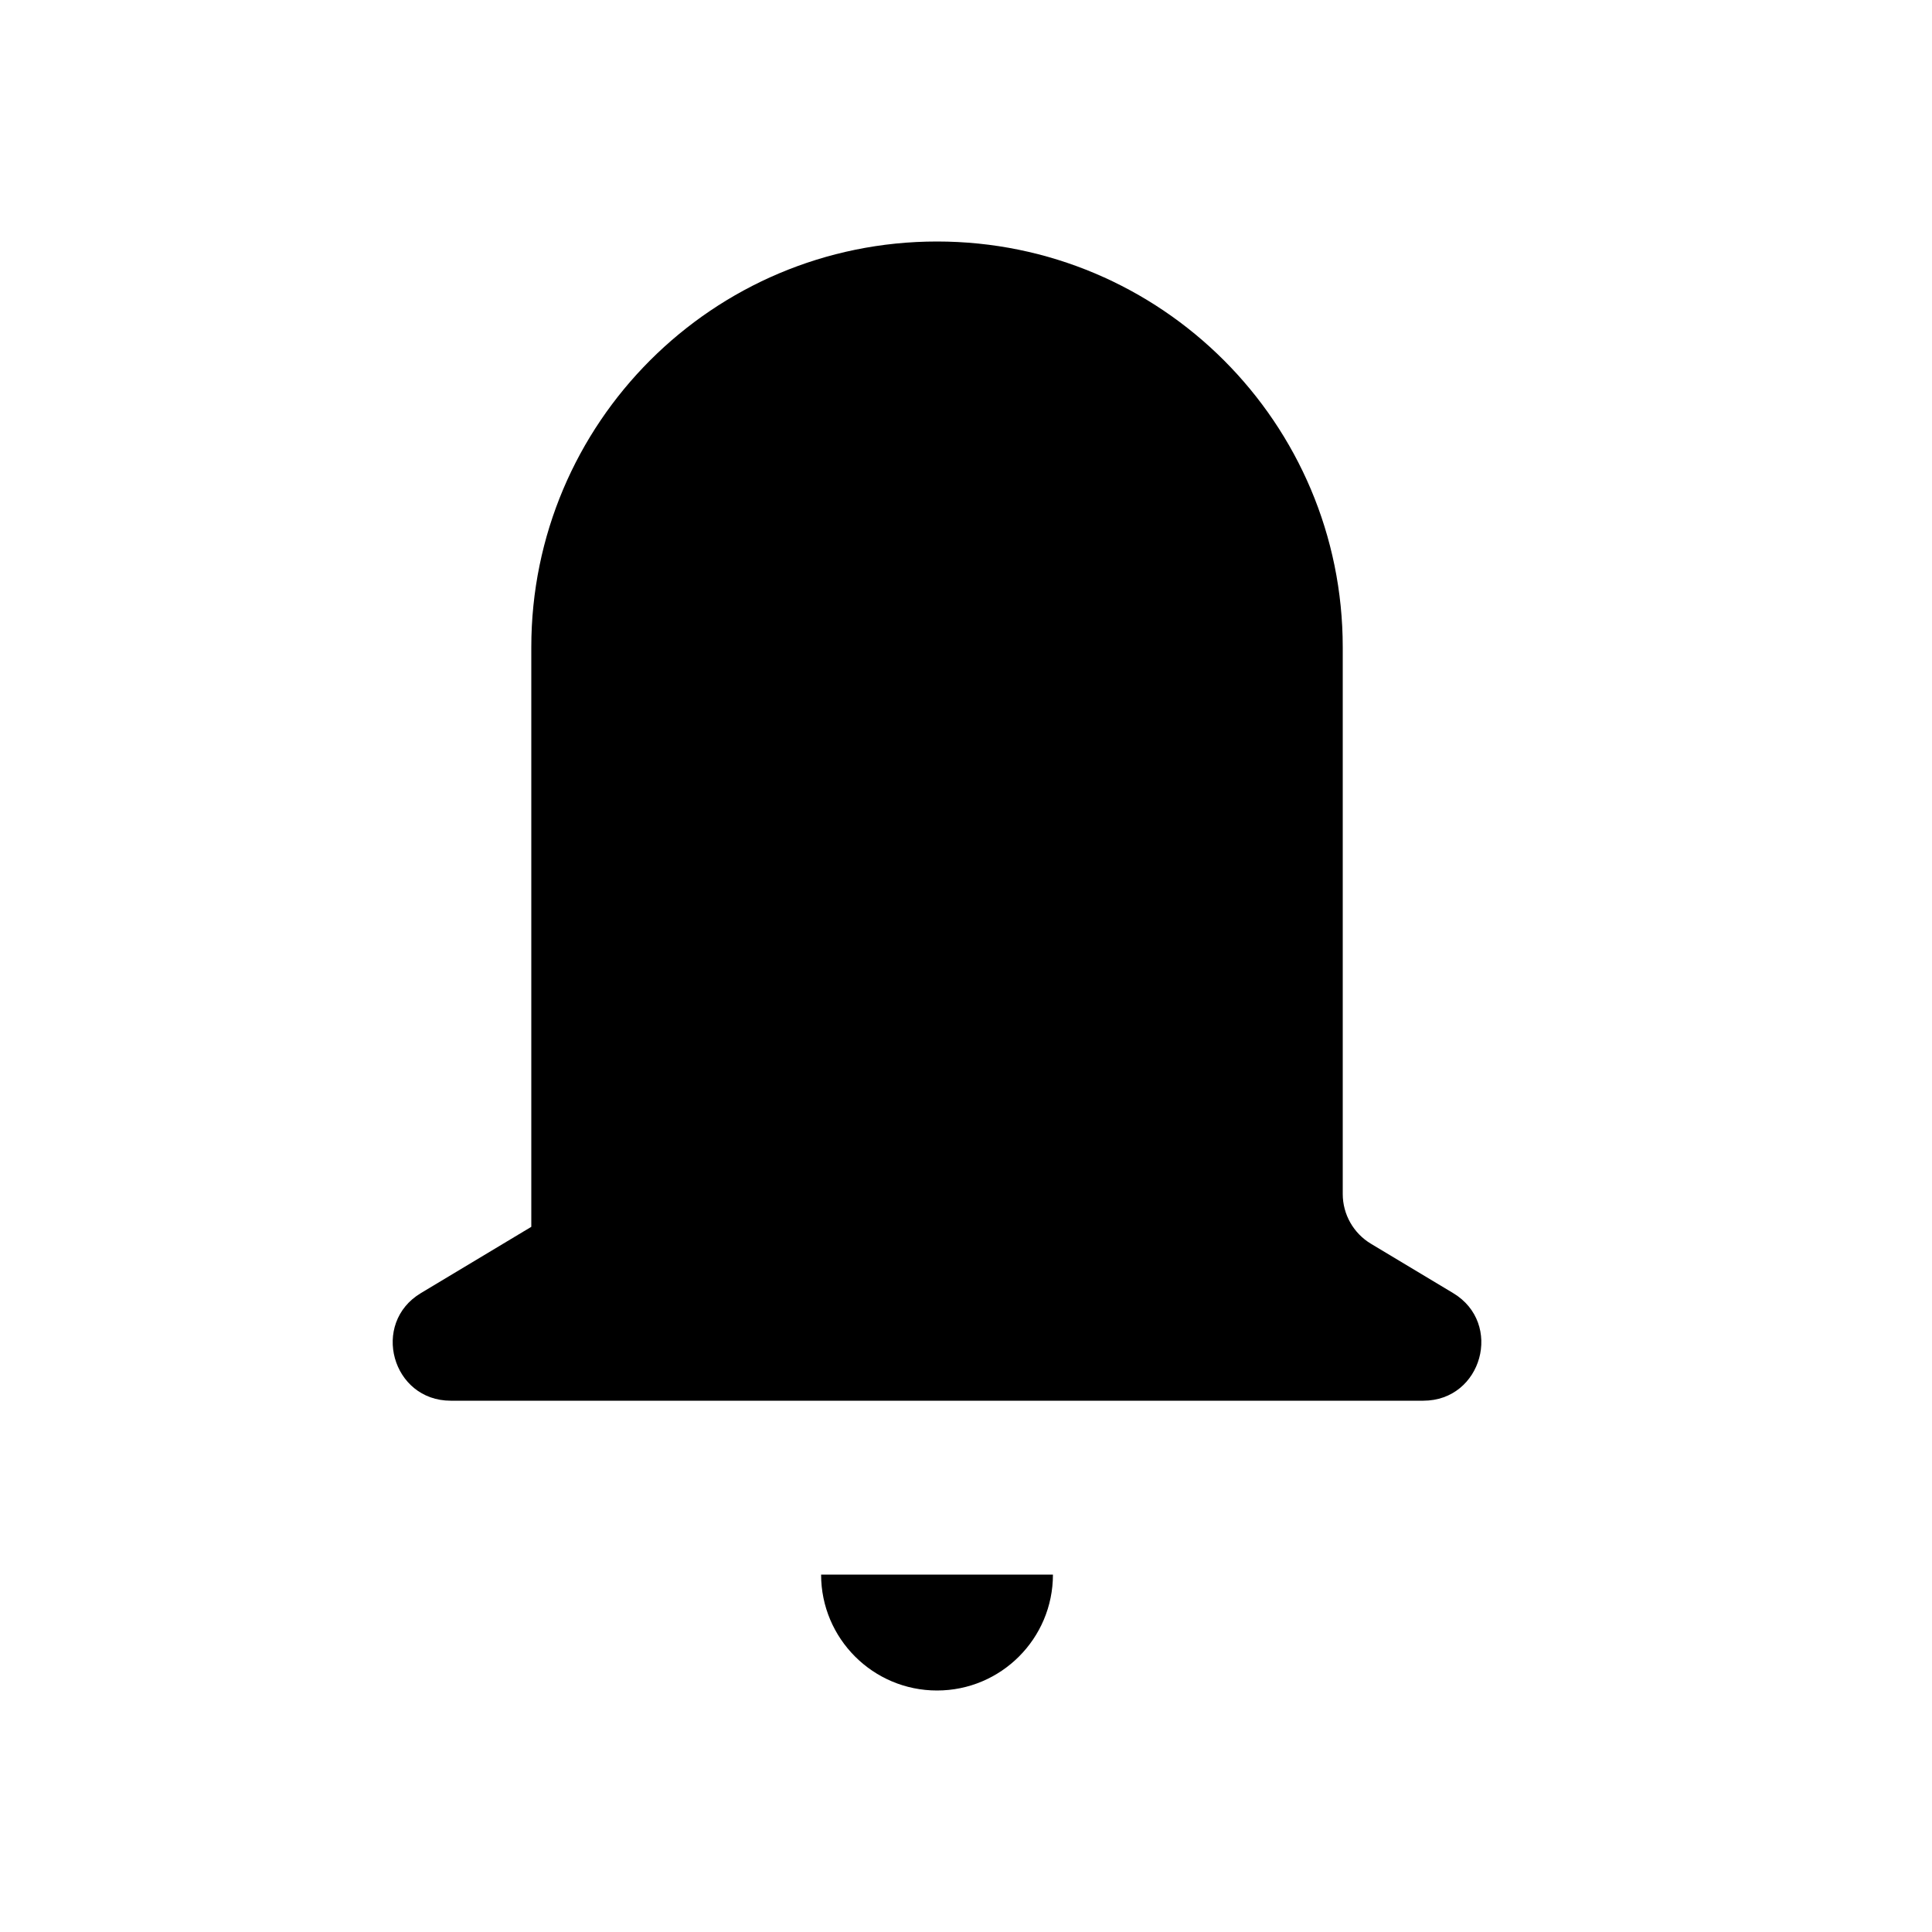
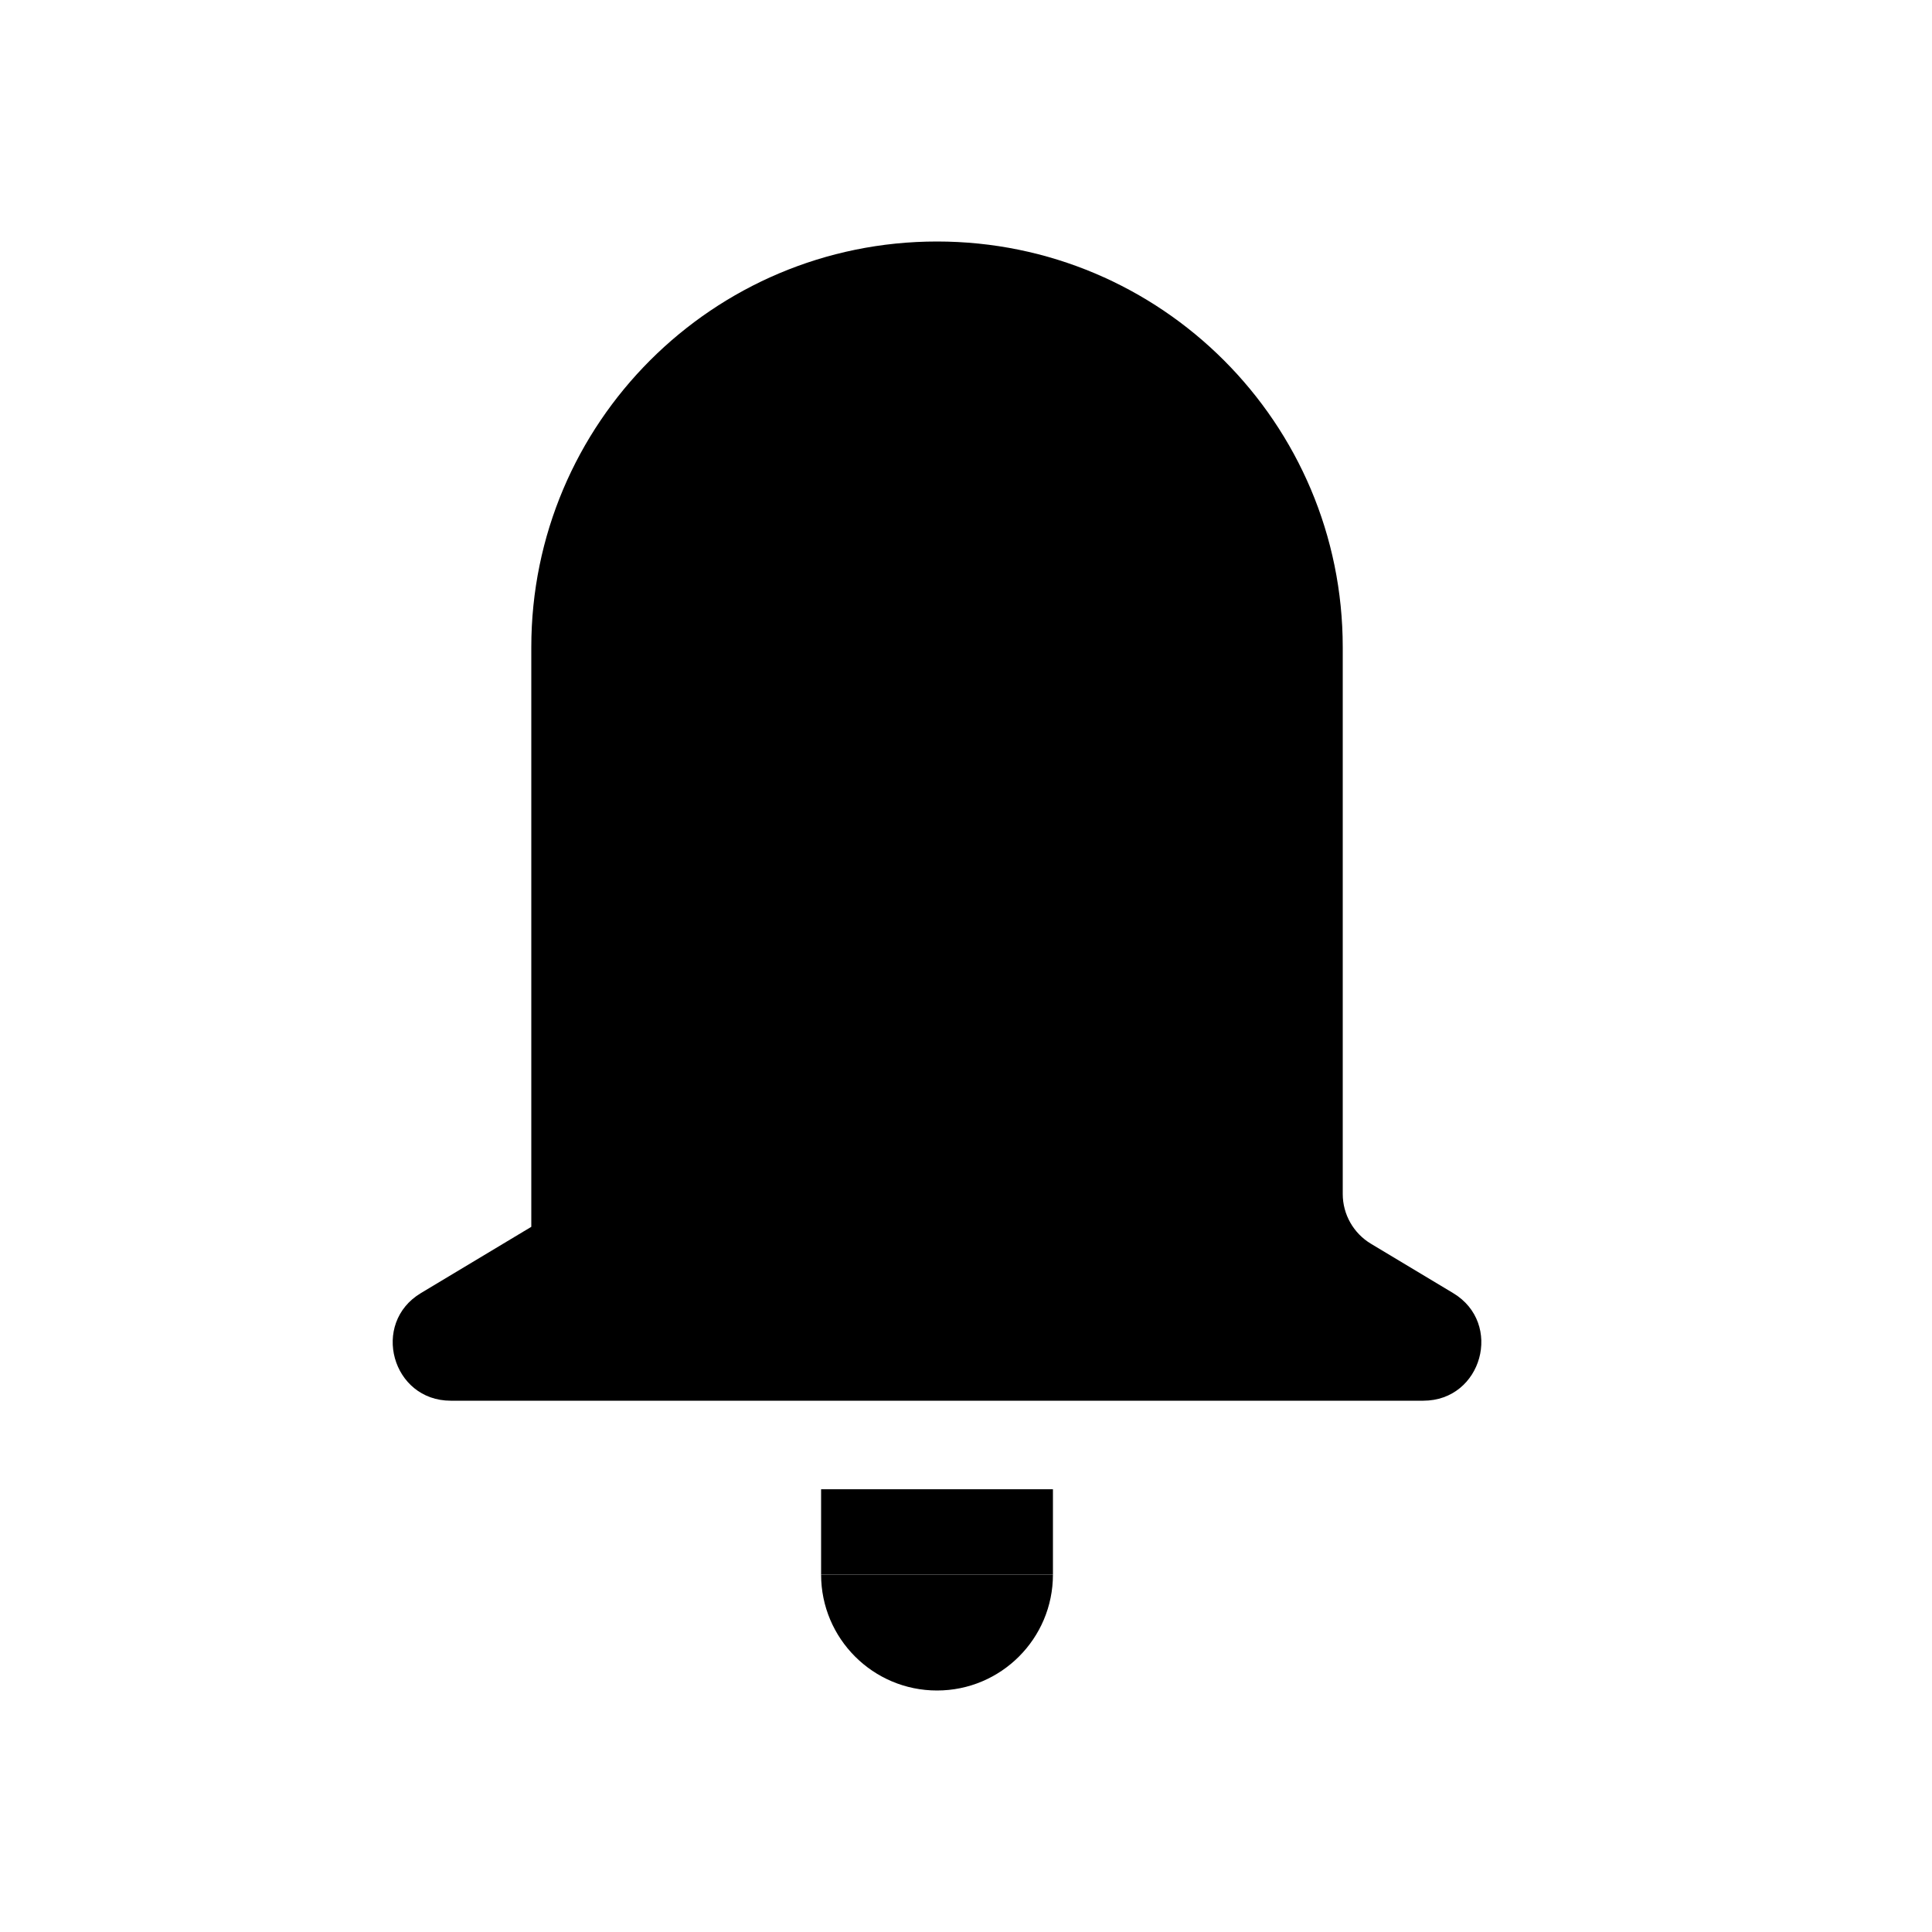
<svg xmlns="http://www.w3.org/2000/svg" width="24" height="24" viewBox="0 0 24 24" fill="none">
  <path d="M17.681 17.4H5.599C4.869 17.4 4.603 16.438 5.229 16.063L6.6 15.24V8.04C6.6 5.256 8.856 3 11.64 3C14.424 3 16.68 5.256 16.68 8.04V14.832C16.68 15.085 16.813 15.32 17.03 15.45L18.051 16.063C18.677 16.438 18.411 17.4 17.681 17.4Z" fill="black" />
  <path d="M10.2 19.56H13.08C13.08 20.355 12.435 21 11.64 21C10.845 21 10.2 20.355 10.2 19.56Z" fill="black" />
+   <path d="M10.2 19.56H13.08V18.5H10.2V19.56Z" fill="black" />
</svg>
